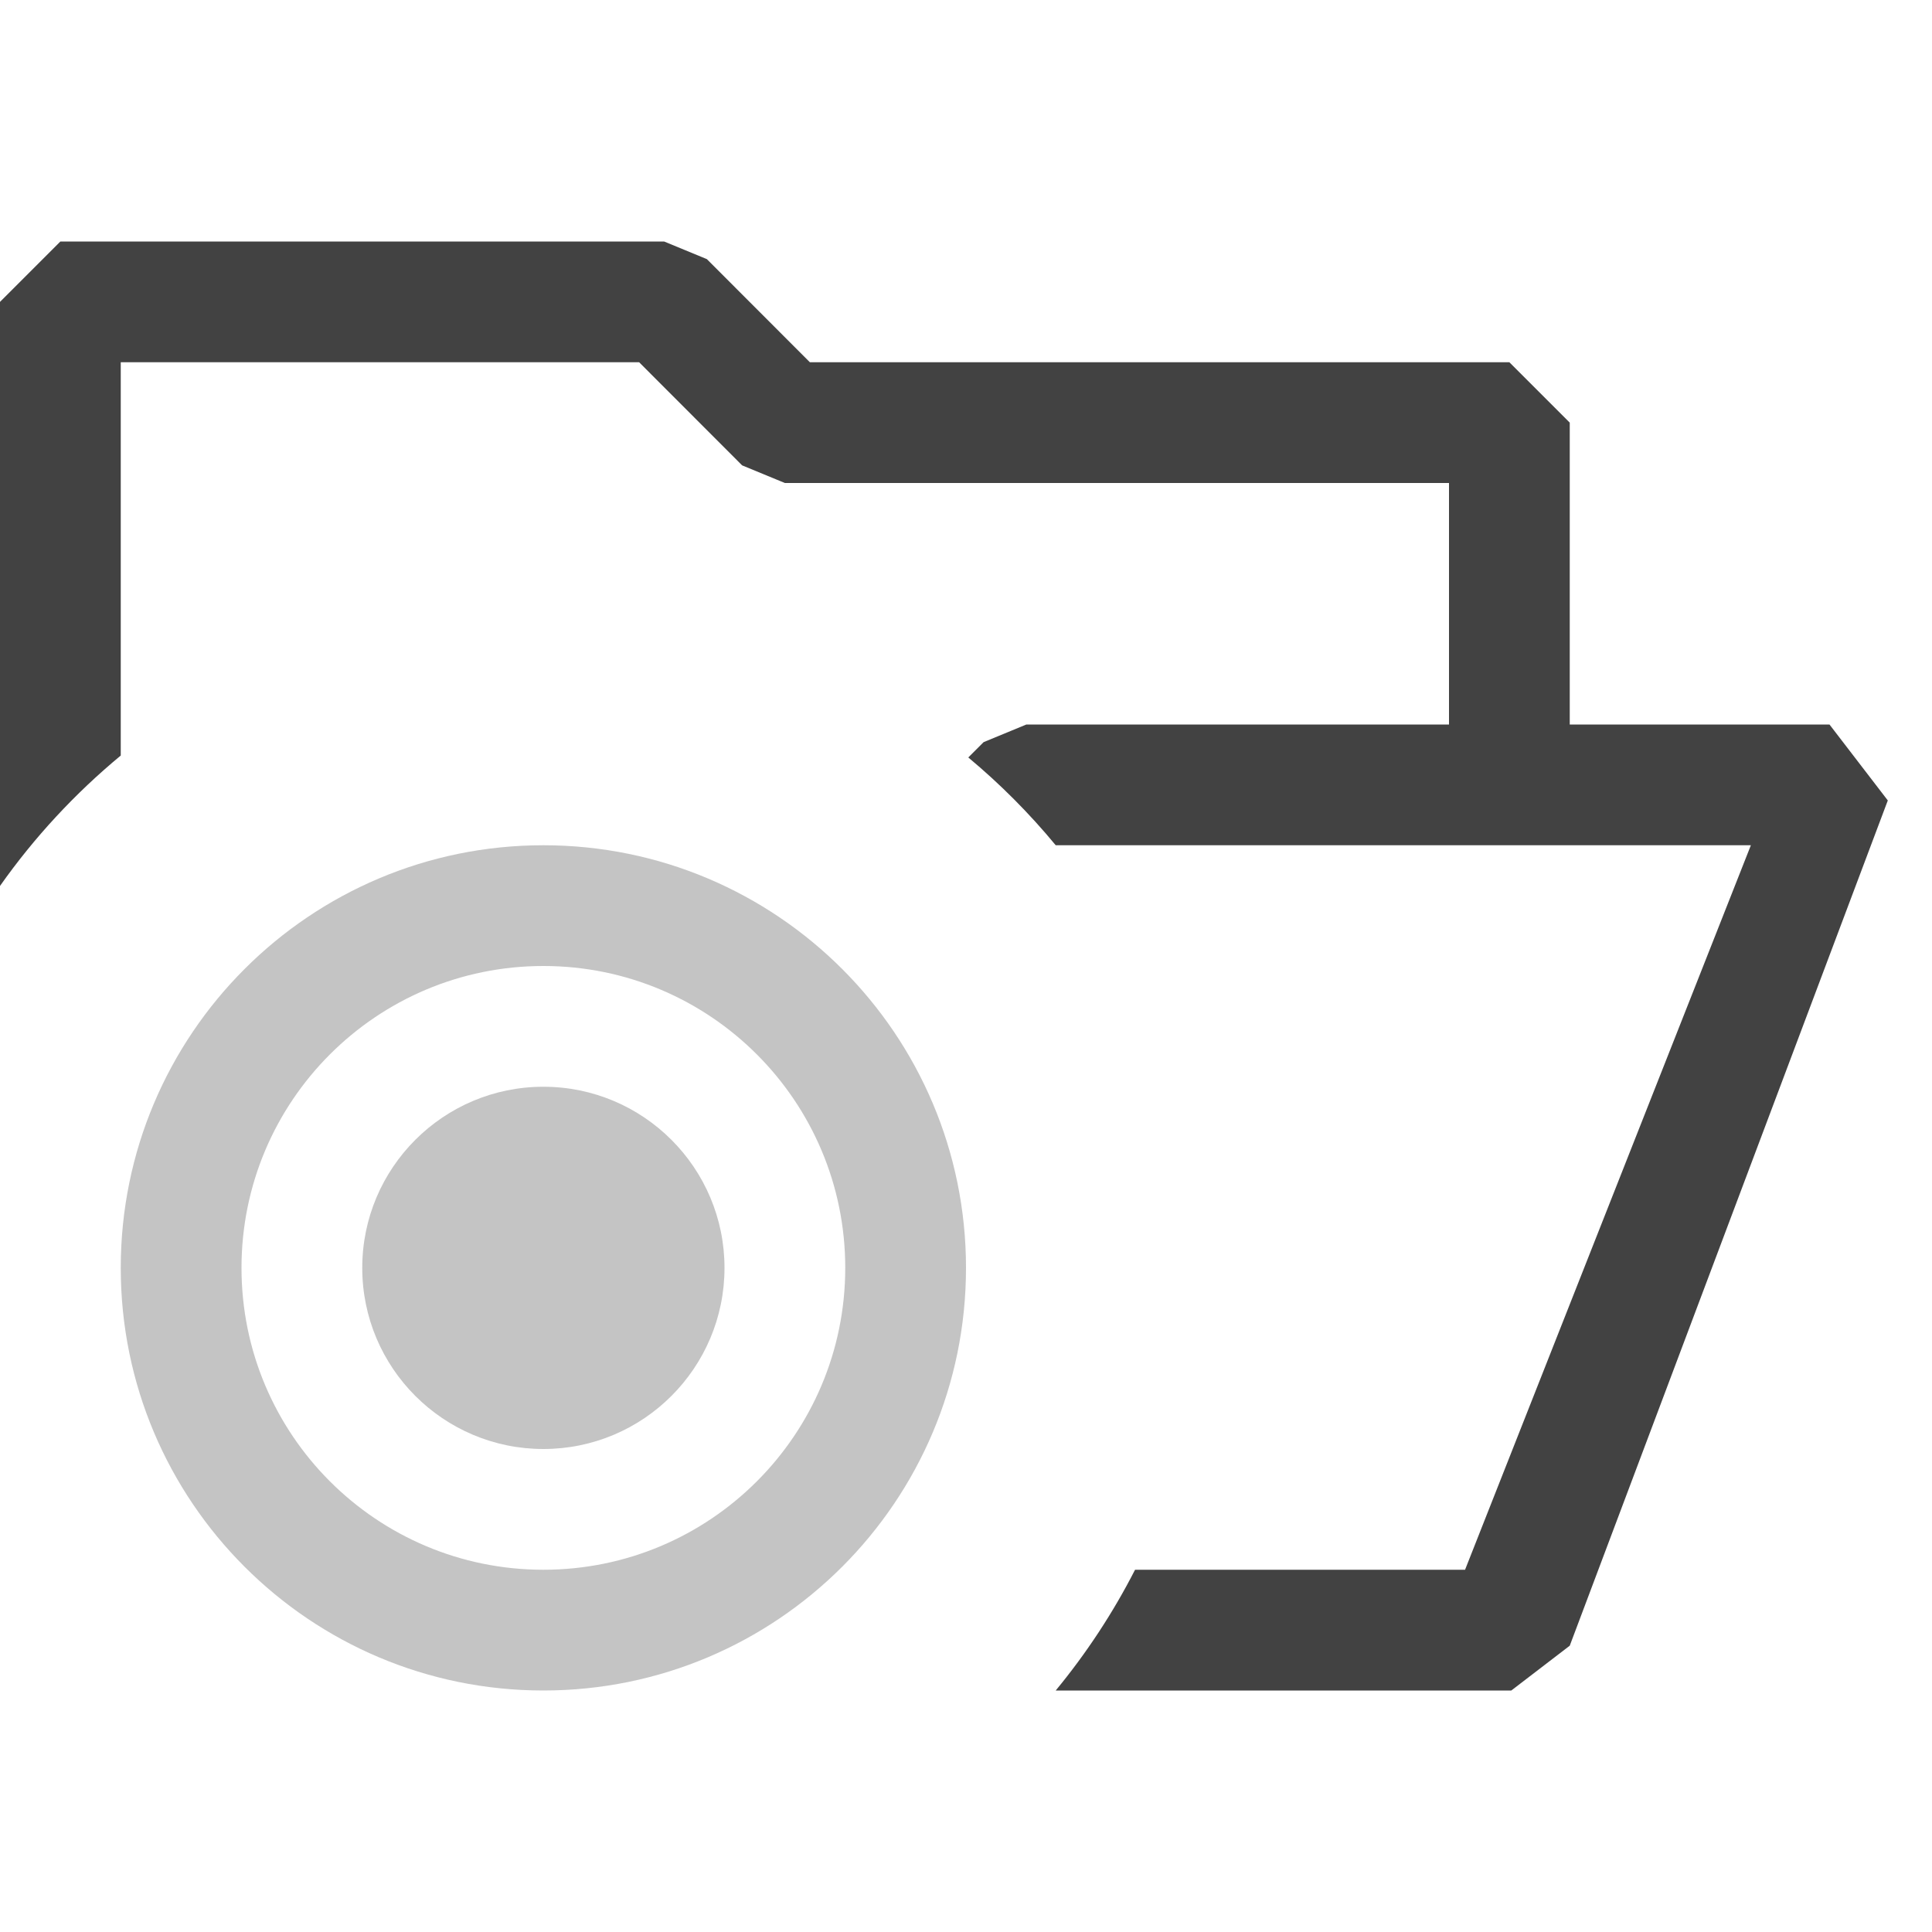
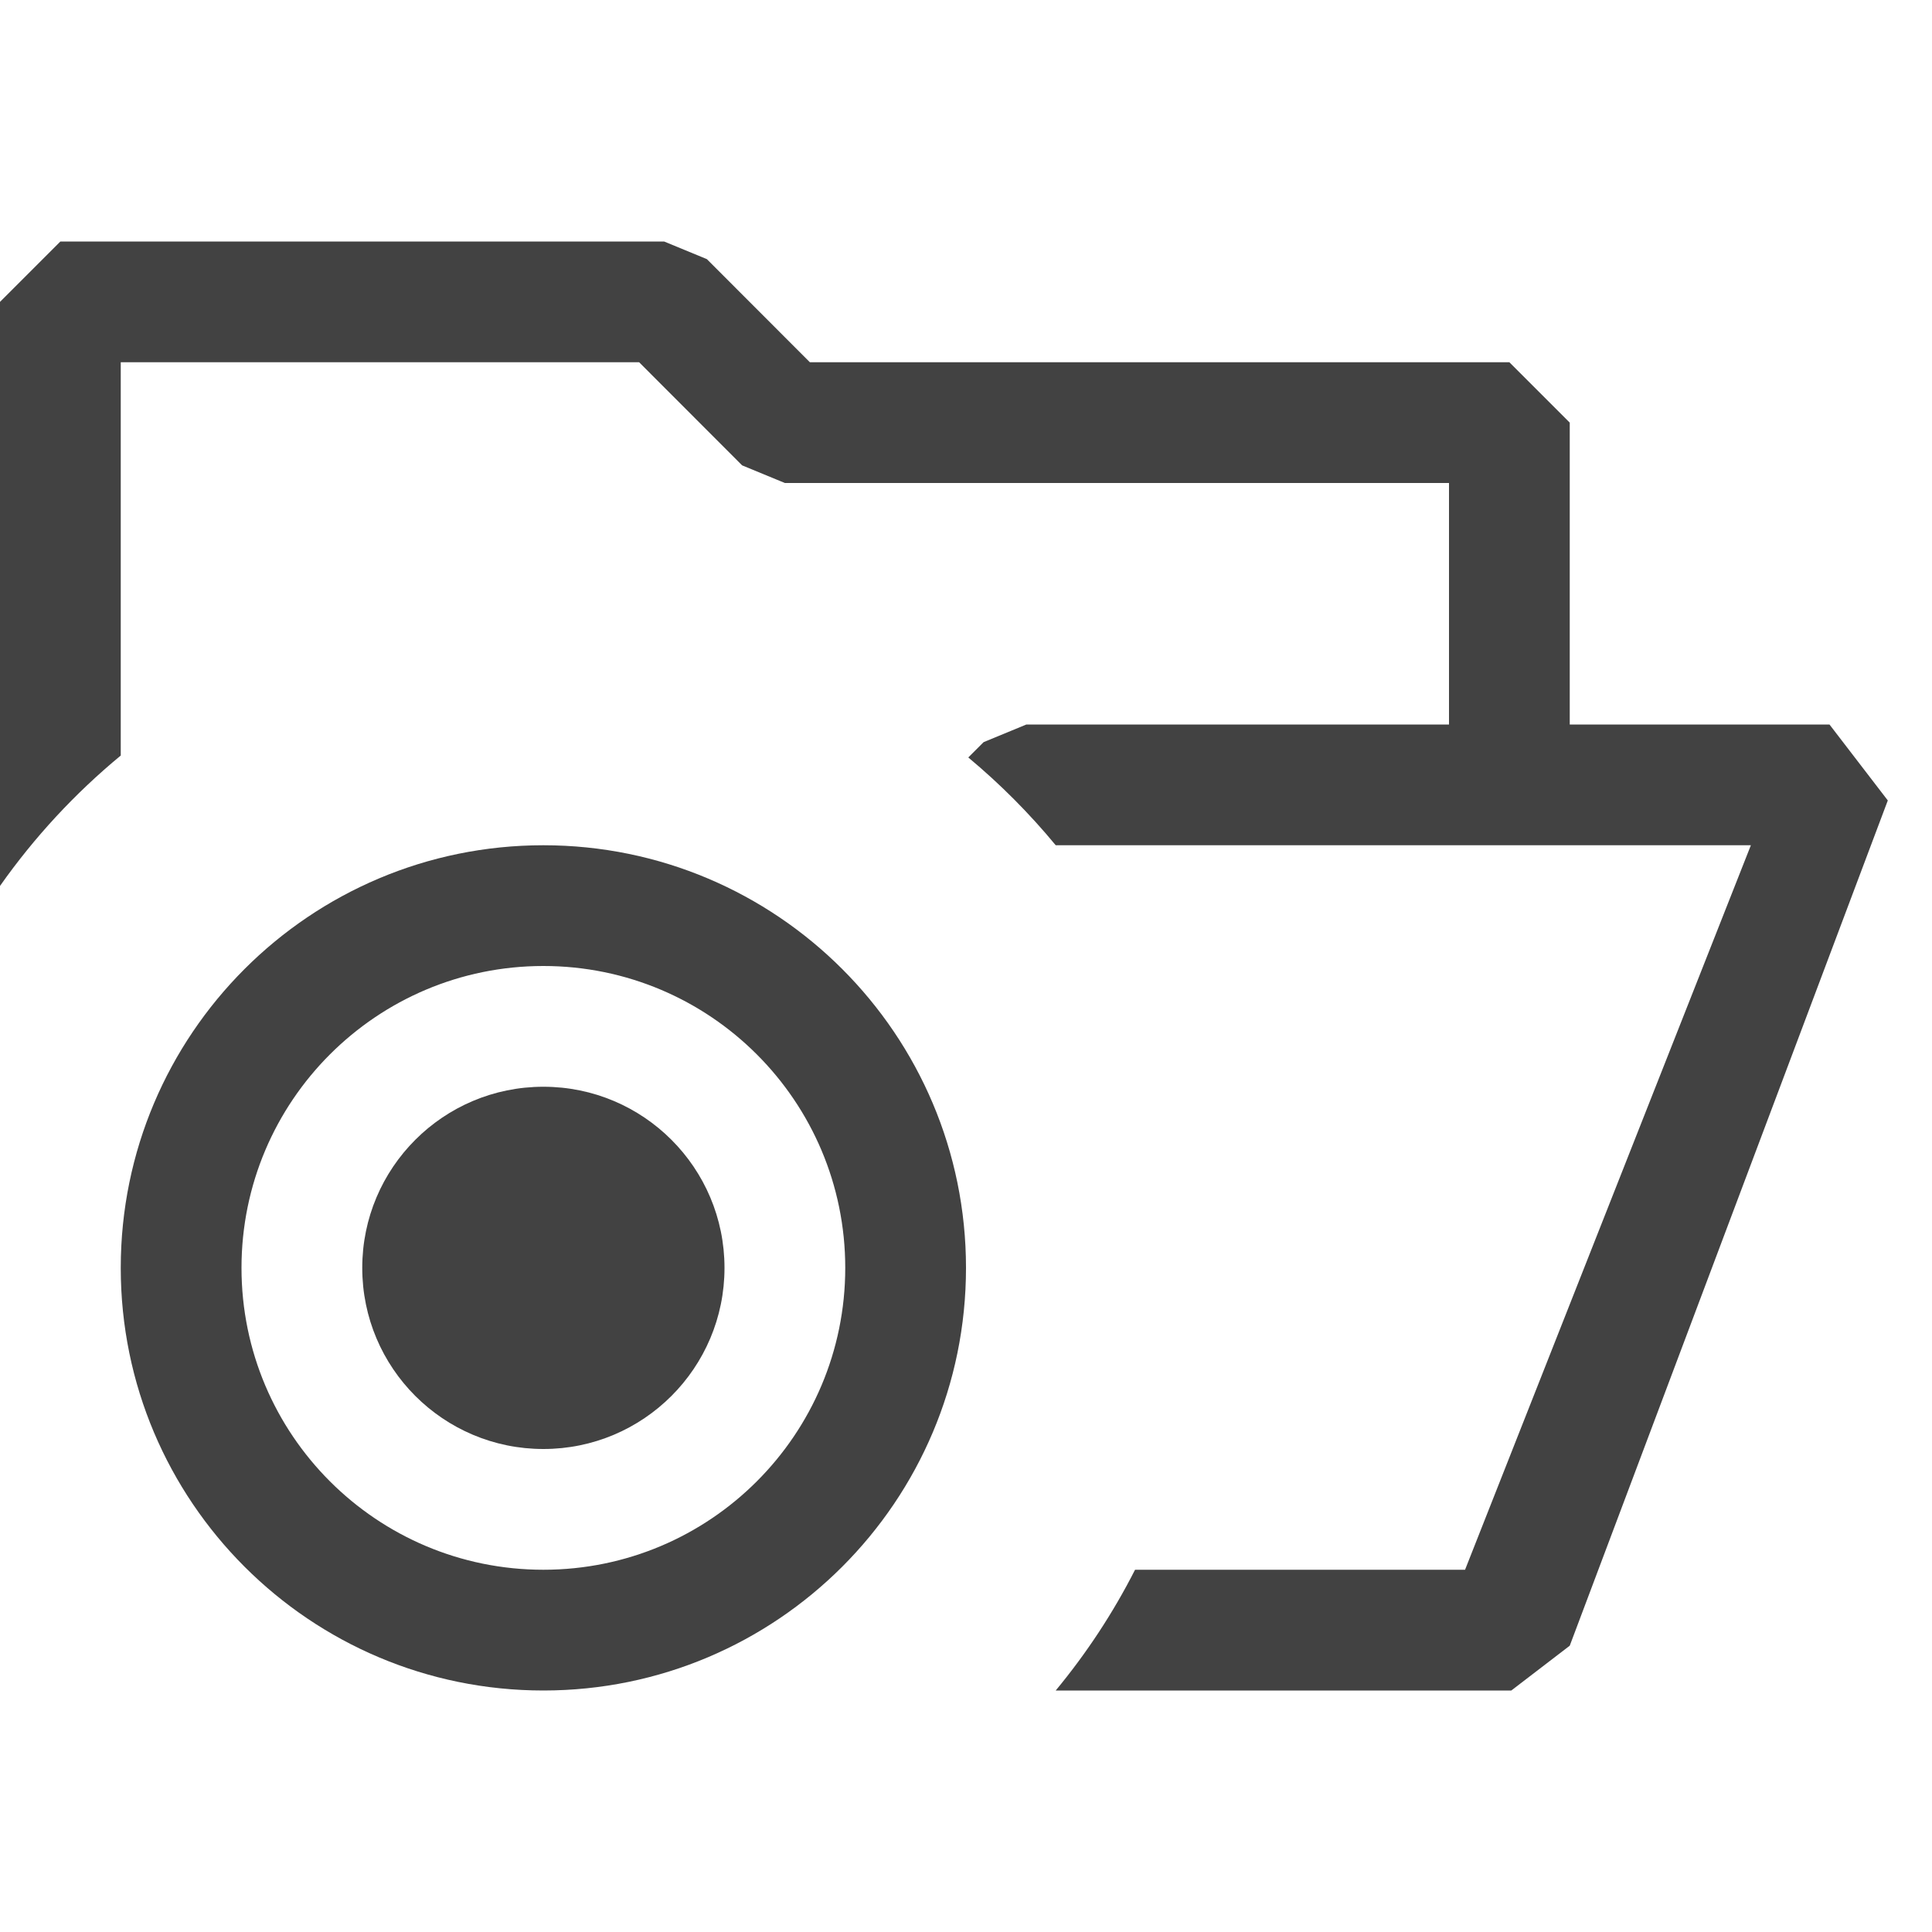
- <svg xmlns="http://www.w3.org/2000/svg" width="16" height="16" viewBox="0 0 16 16" fill="none">
-   <path fill-rule="evenodd" clip-rule="evenodd" d="M13 3.5V6H15.151L15.634 6.629L13 13.629L12.516 14L8.743 14C8.996 13.693 9.217 13.358 9.4 13L12.133 13L14.5 7H8.743C8.525 6.736 8.282 6.492 8.019 6.273L8.146 6.146L8.5 6H12V4H6.5L6.146 3.854L5.293 3H1V6.257C0.621 6.571 0.284 6.934 0 7.337V2.5L0.5 2H5.5L5.854 2.146L6.707 3H12.5L13 3.5Z" fill="#424242" />
-   <path d="M6 10.5C6 11.328 5.328 12 4.5 12C3.672 12 3 11.328 3 10.5C3 9.672 3.672 9 4.5 9C5.328 9 6 9.672 6 10.5Z" fill="#C4C4C4" />
-   <path fill-rule="evenodd" clip-rule="evenodd" d="M8 10.5C8 12.433 6.433 14 4.5 14C2.567 14 1 12.433 1 10.5C1 8.567 2.567 7 4.5 7C6.433 7 8 8.567 8 10.5ZM4.5 13C5.881 13 7 11.881 7 10.5C7 9.119 5.881 8 4.5 8C3.119 8 2 9.119 2 10.5C2 11.881 3.119 13 4.5 13Z" fill="#C4C4C4" />
+ <svg xmlns="http://www.w3.org/2000/svg" width="16" height="16" fill="#424242">
+   <path fill-rule="evenodd" d="M13 3.5V6h2.151l.483.629-2.634 7-.484.371H8.743c.254-.307.475-.642.657-1h2.733L14.5 7H8.743c-.218-.264-.461-.508-.724-.727l.127-.127L8.5 6H12V4H6.5l-.354-.146L5.293 3H1v3.257a5.53 5.53 0 0 0-1 1.08V2.5L.5 2h5l.354.146.853.854H12.5l.5.5z" />
+   <path d="M6 10.5a1.5 1.5 0 1 1-3 0 1.5 1.5 0 1 1 3 0z" />
+   <path fill-rule="evenodd" d="M8 10.5a3.5 3.5 0 1 1-7 0 3.5 3.5 0 1 1 7 0zM4.5 13a2.5 2.5 0 1 0 0-5 2.5 2.5 0 1 0 0 5z" />
</svg>
